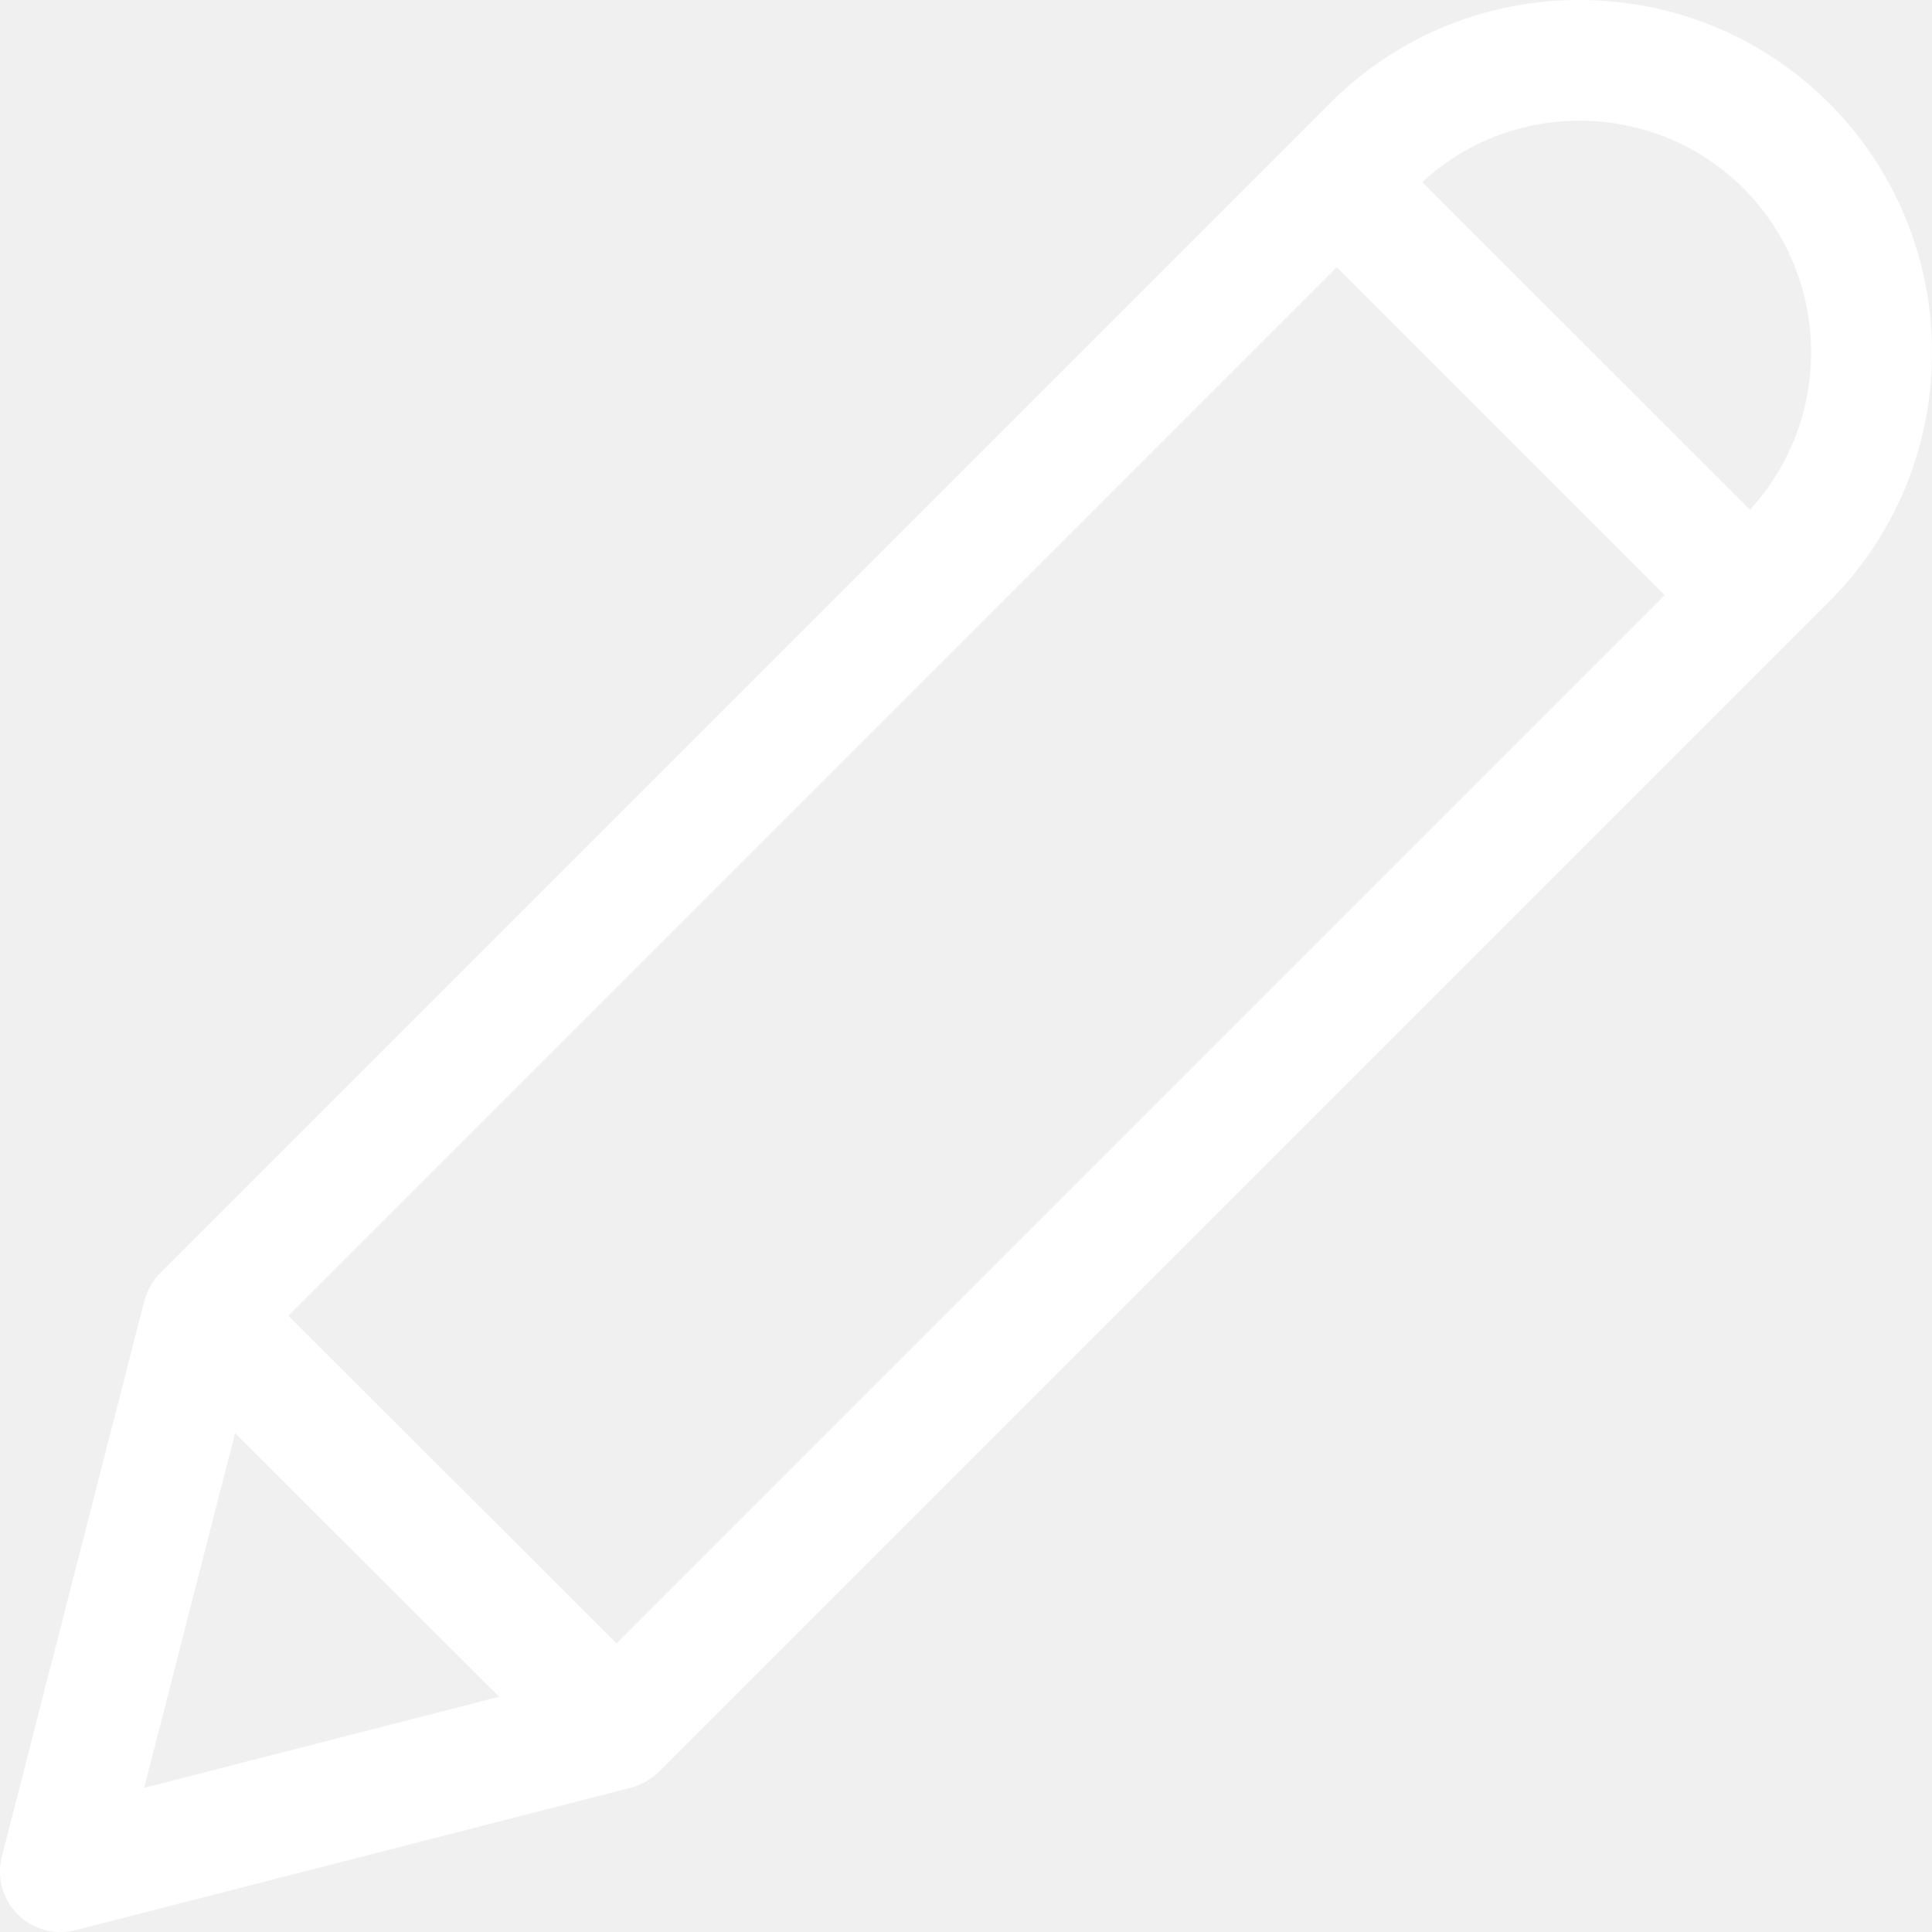
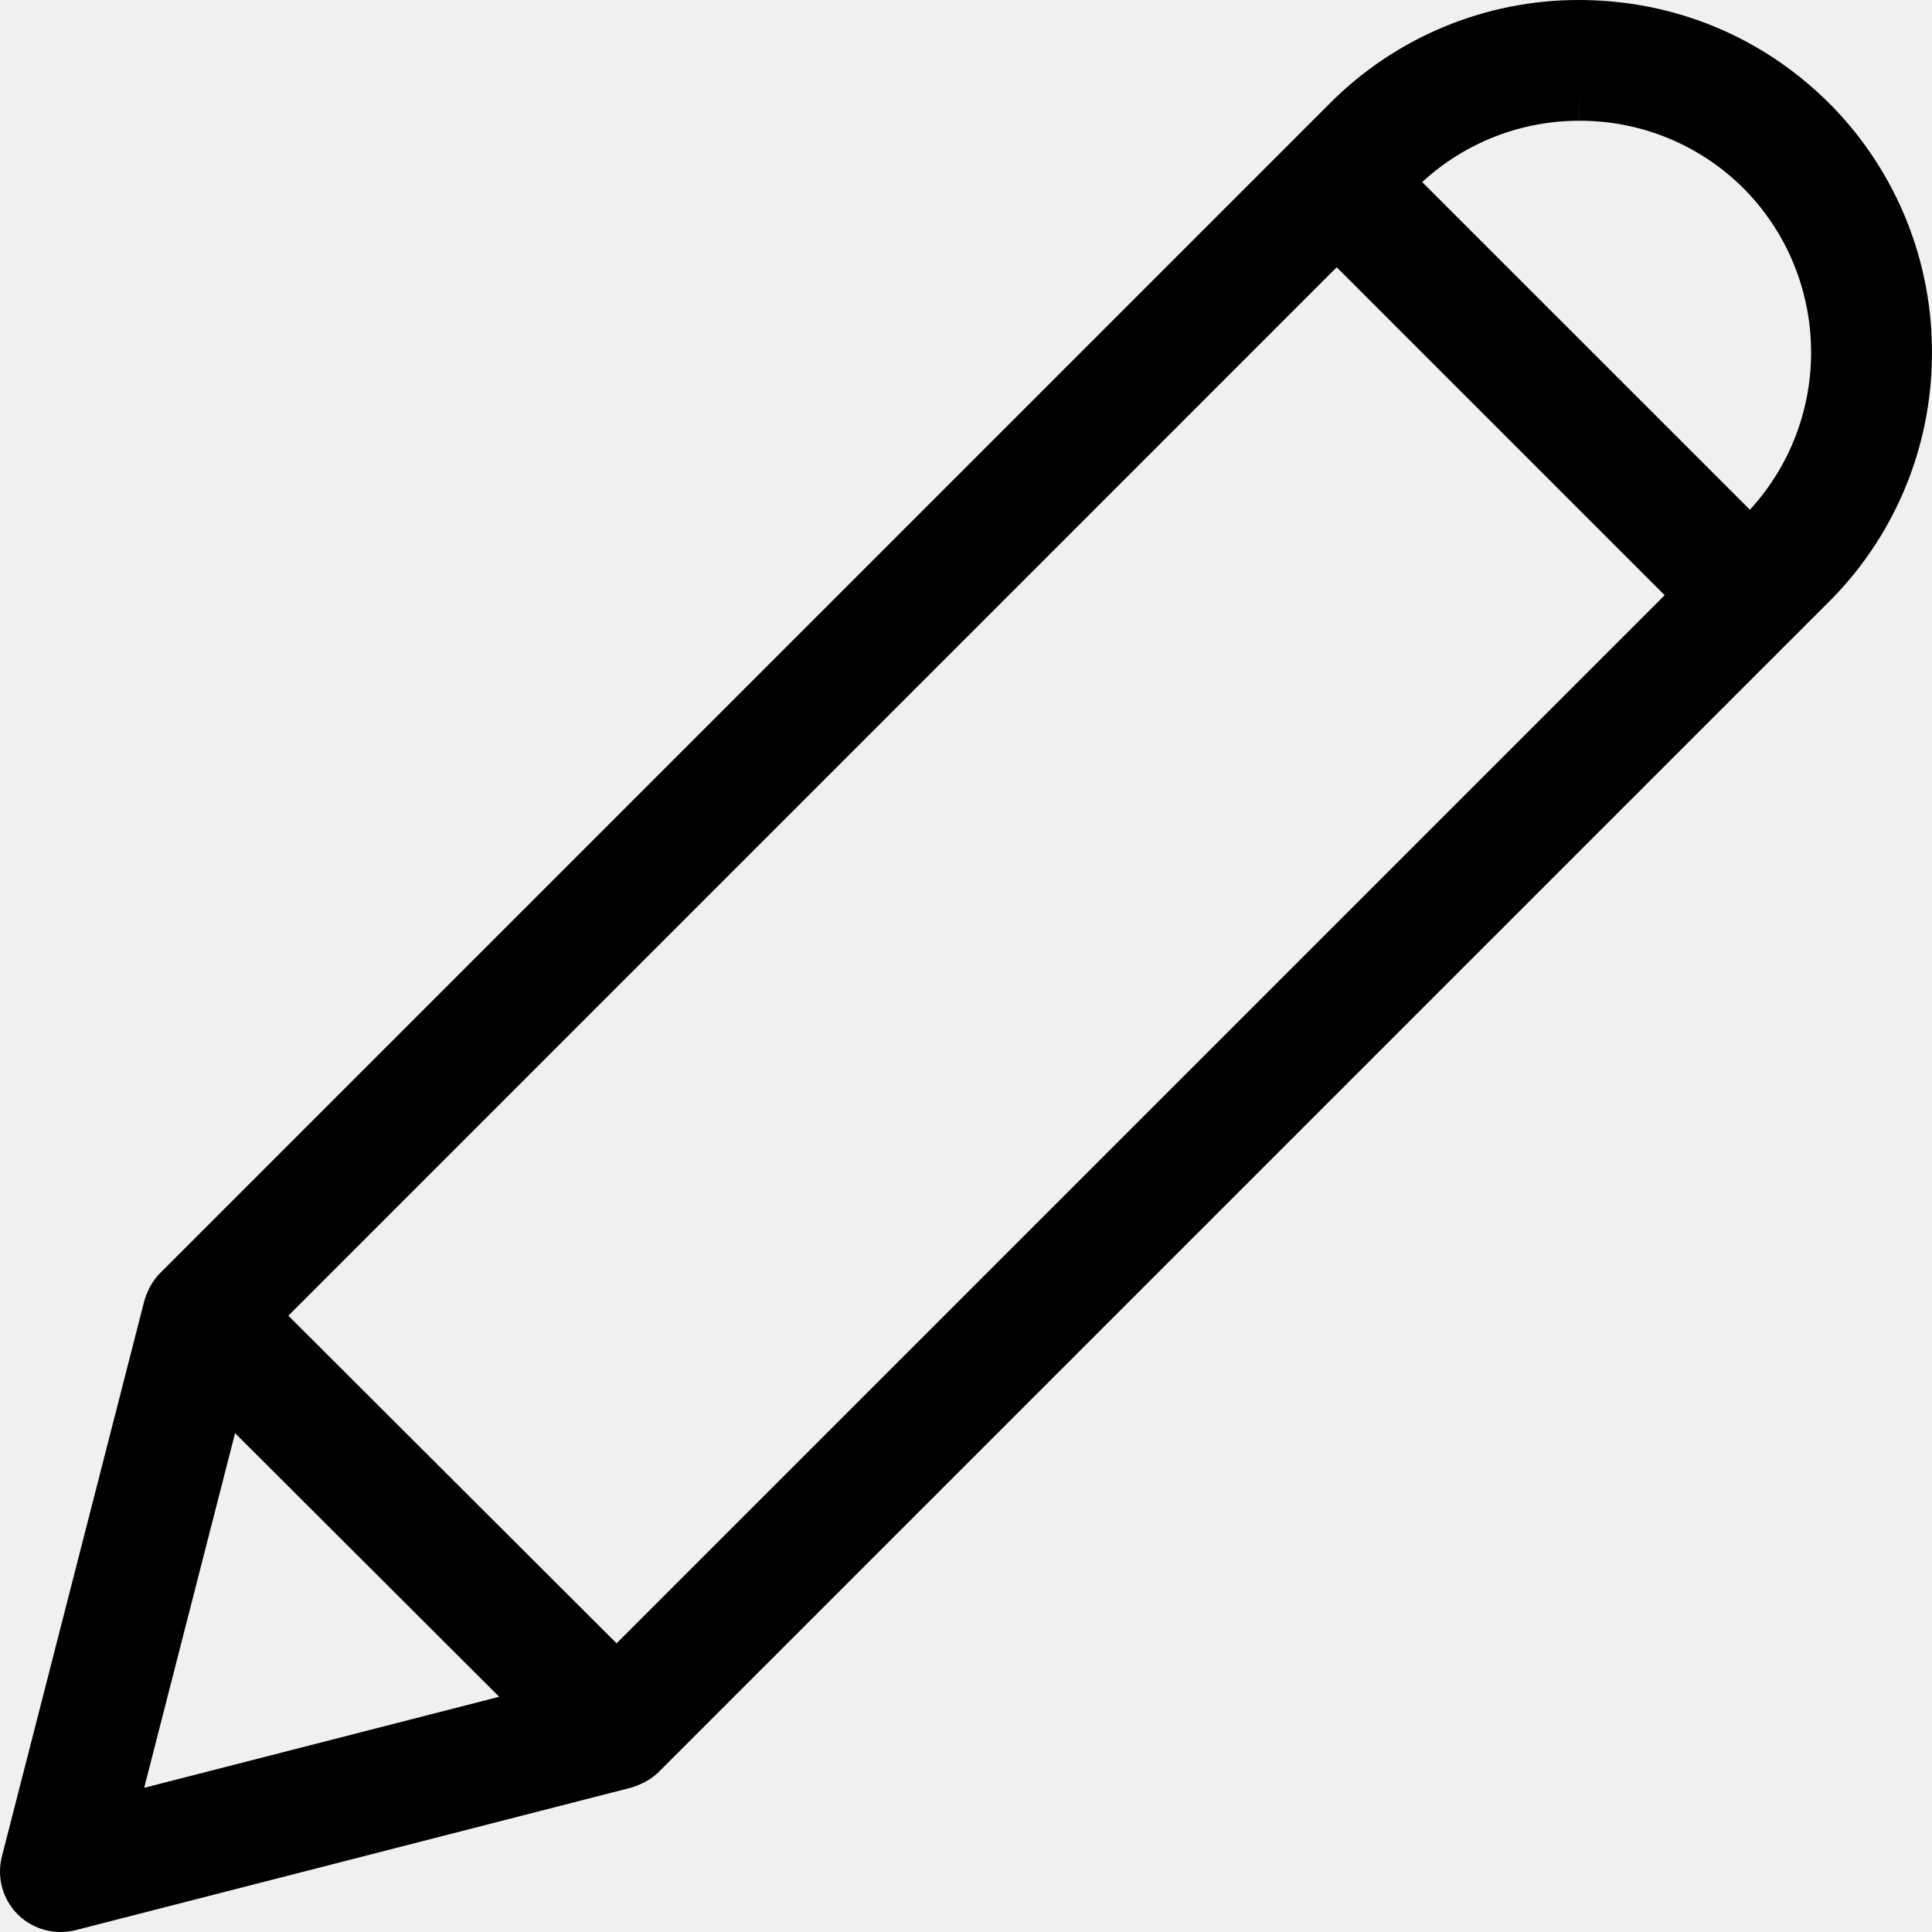
<svg xmlns="http://www.w3.org/2000/svg" width="24" height="24" fill="none">
-   <path d="M.75 24a.755.755 0 0 1-.531-.22.754.754 0 0 1-.196-.716l1.77-6.905a.84.84 0 0 1 .045-.121.73.73 0 0 1 .151-.223L16.515 1.289A4.355 4.355 0 0 1 19.613 0c1.178 0 2.277.454 3.106 1.279l.029.029a4.367 4.367 0 0 1 1.251 3.121 4.356 4.356 0 0 1-1.32 3.087L8.185 22.01a.735.735 0 0 1-.231.154.784.784 0 0 1-.111.042L.935 23.978A.773.773 0 0 1 .75 24Zm1.041-1.791 4.41-1.131-3.281-3.275-1.129 4.406Zm5.868-1.795 13.02-13.02-4.074-4.074L3.582 16.344l4.077 4.07ZM21.738 6.332a2.893 2.893 0 0 0-.059-3.972l-.02-.02a2.872 2.872 0 0 0-2.037-.84v-.375l-.001.375a2.873 2.873 0 0 0-1.954.762l4.071 4.07Z" fill="#FFF" />
+   <path d="M.75 24a.755.755 0 0 1-.531-.22.754.754 0 0 1-.196-.716l1.77-6.905a.84.84 0 0 1 .045-.121.73.73 0 0 1 .151-.223L16.515 1.289A4.355 4.355 0 0 1 19.613 0c1.178 0 2.277.454 3.106 1.279l.029.029a4.367 4.367 0 0 1 1.251 3.121 4.356 4.356 0 0 1-1.32 3.087L8.185 22.01a.735.735 0 0 1-.231.154.784.784 0 0 1-.111.042L.935 23.978A.773.773 0 0 1 .75 24Zm1.041-1.791 4.41-1.131-3.281-3.275-1.129 4.406Zm5.868-1.795 13.02-13.02-4.074-4.074L3.582 16.344l4.077 4.07ZM21.738 6.332a2.893 2.893 0 0 0-.059-3.972l-.02-.02a2.872 2.872 0 0 0-2.037-.84v-.375l-.001.375a2.873 2.873 0 0 0-1.954.762l4.071 4.07Z" fill="#000" />
</svg>
